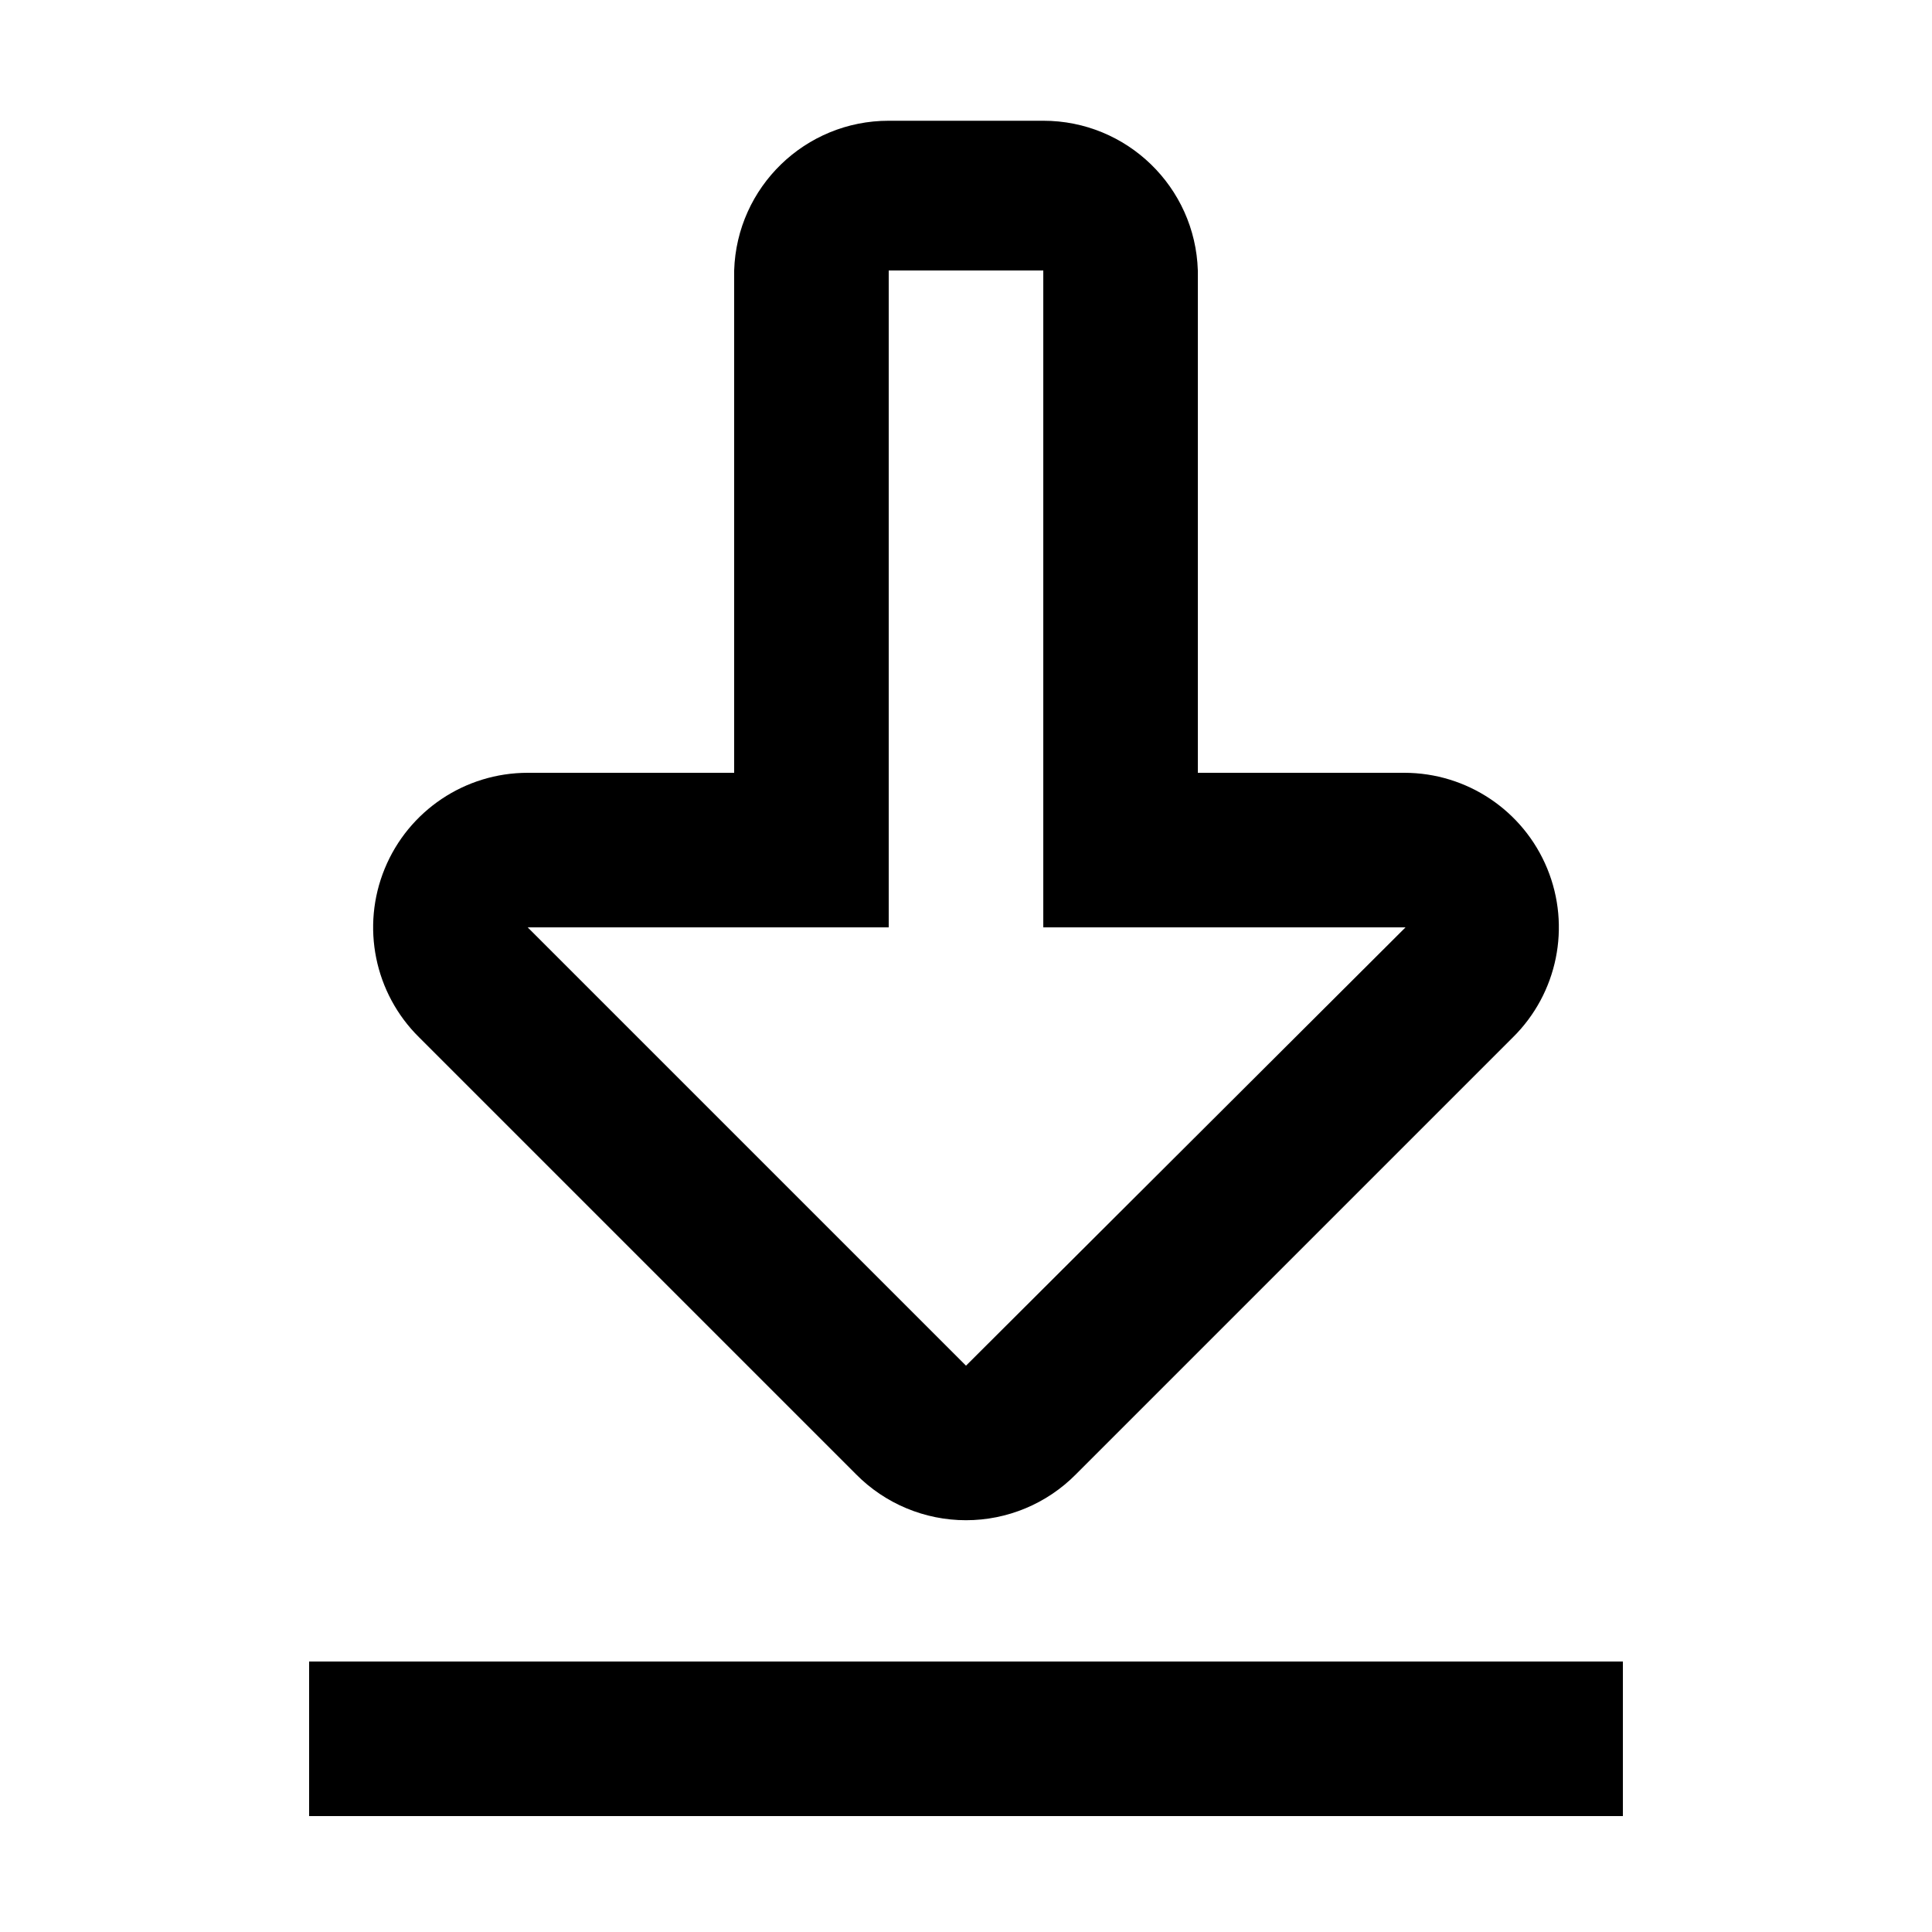
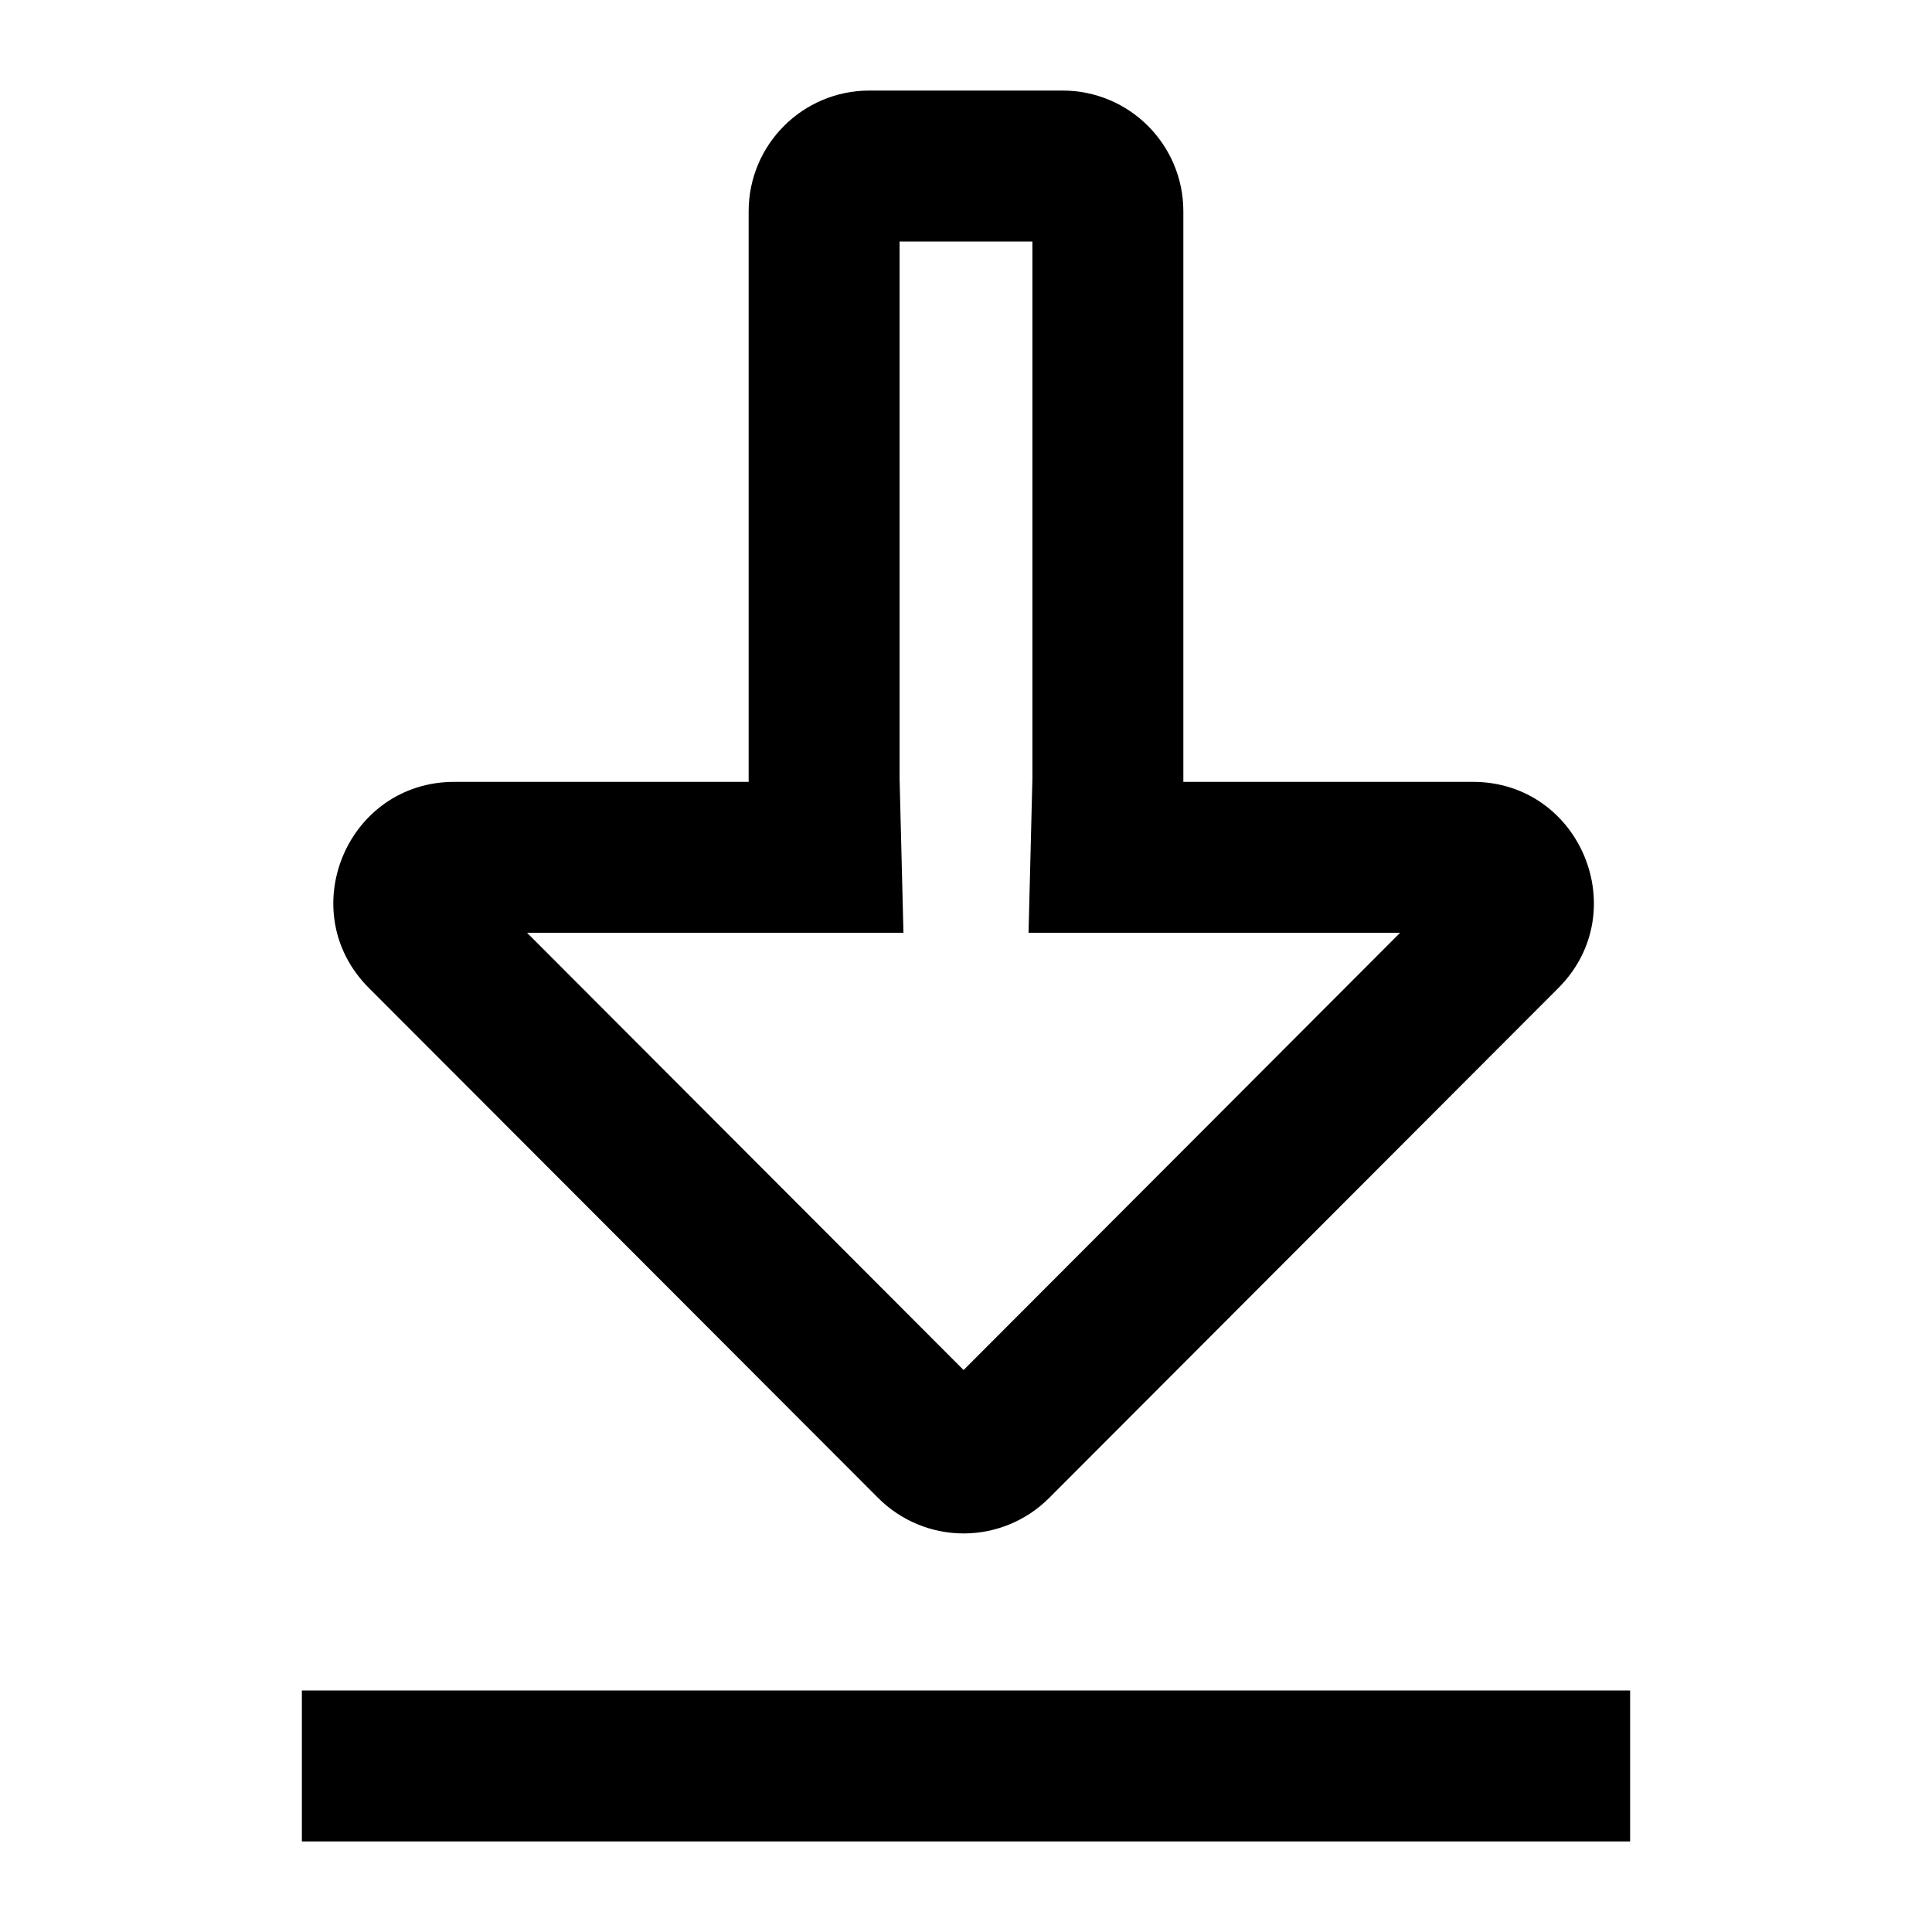
<svg xmlns="http://www.w3.org/2000/svg" width="16" height="16" viewBox="0 0 16 16">
-   <path d="M2.56 13.76h10.88v1.28H2.56zm4.53-1.55a1.28 1.28 0 001.82 0l3.62-3.62a1.28 1.28 0 00-.9-2.19H9.92V2.24A1.28 1.28 0 008.64 1H7.36a1.28 1.28 0 00-1.28 1.24V6.4H4.37a1.28 1.28 0 00-.9 2.19zm-1-4.53h1.27V2.24h1.28v5.44h3L8 11.31 4.37 7.68h1.71z" />
+   <path fill-rule="evenodd" d="M8.8.75a1 1 0 011 1v4.725h2.398c.89 0 1.337 1.077.708 1.707l-4.218 4.224a1 1 0 01-1.415 0L3.055 8.182c-.63-.63-.183-1.707.708-1.707H6.2V1.75a1 1 0 011-1h1.6zM4.366 7.725h3.116L7.45 6.447V2h1.1v4.447l-.032 1.278h3.077L7.98 11.346l-3.614-3.62z" />
+   <path d="M2.5 15.25h11V14h-11v1.25z" />
</svg>
